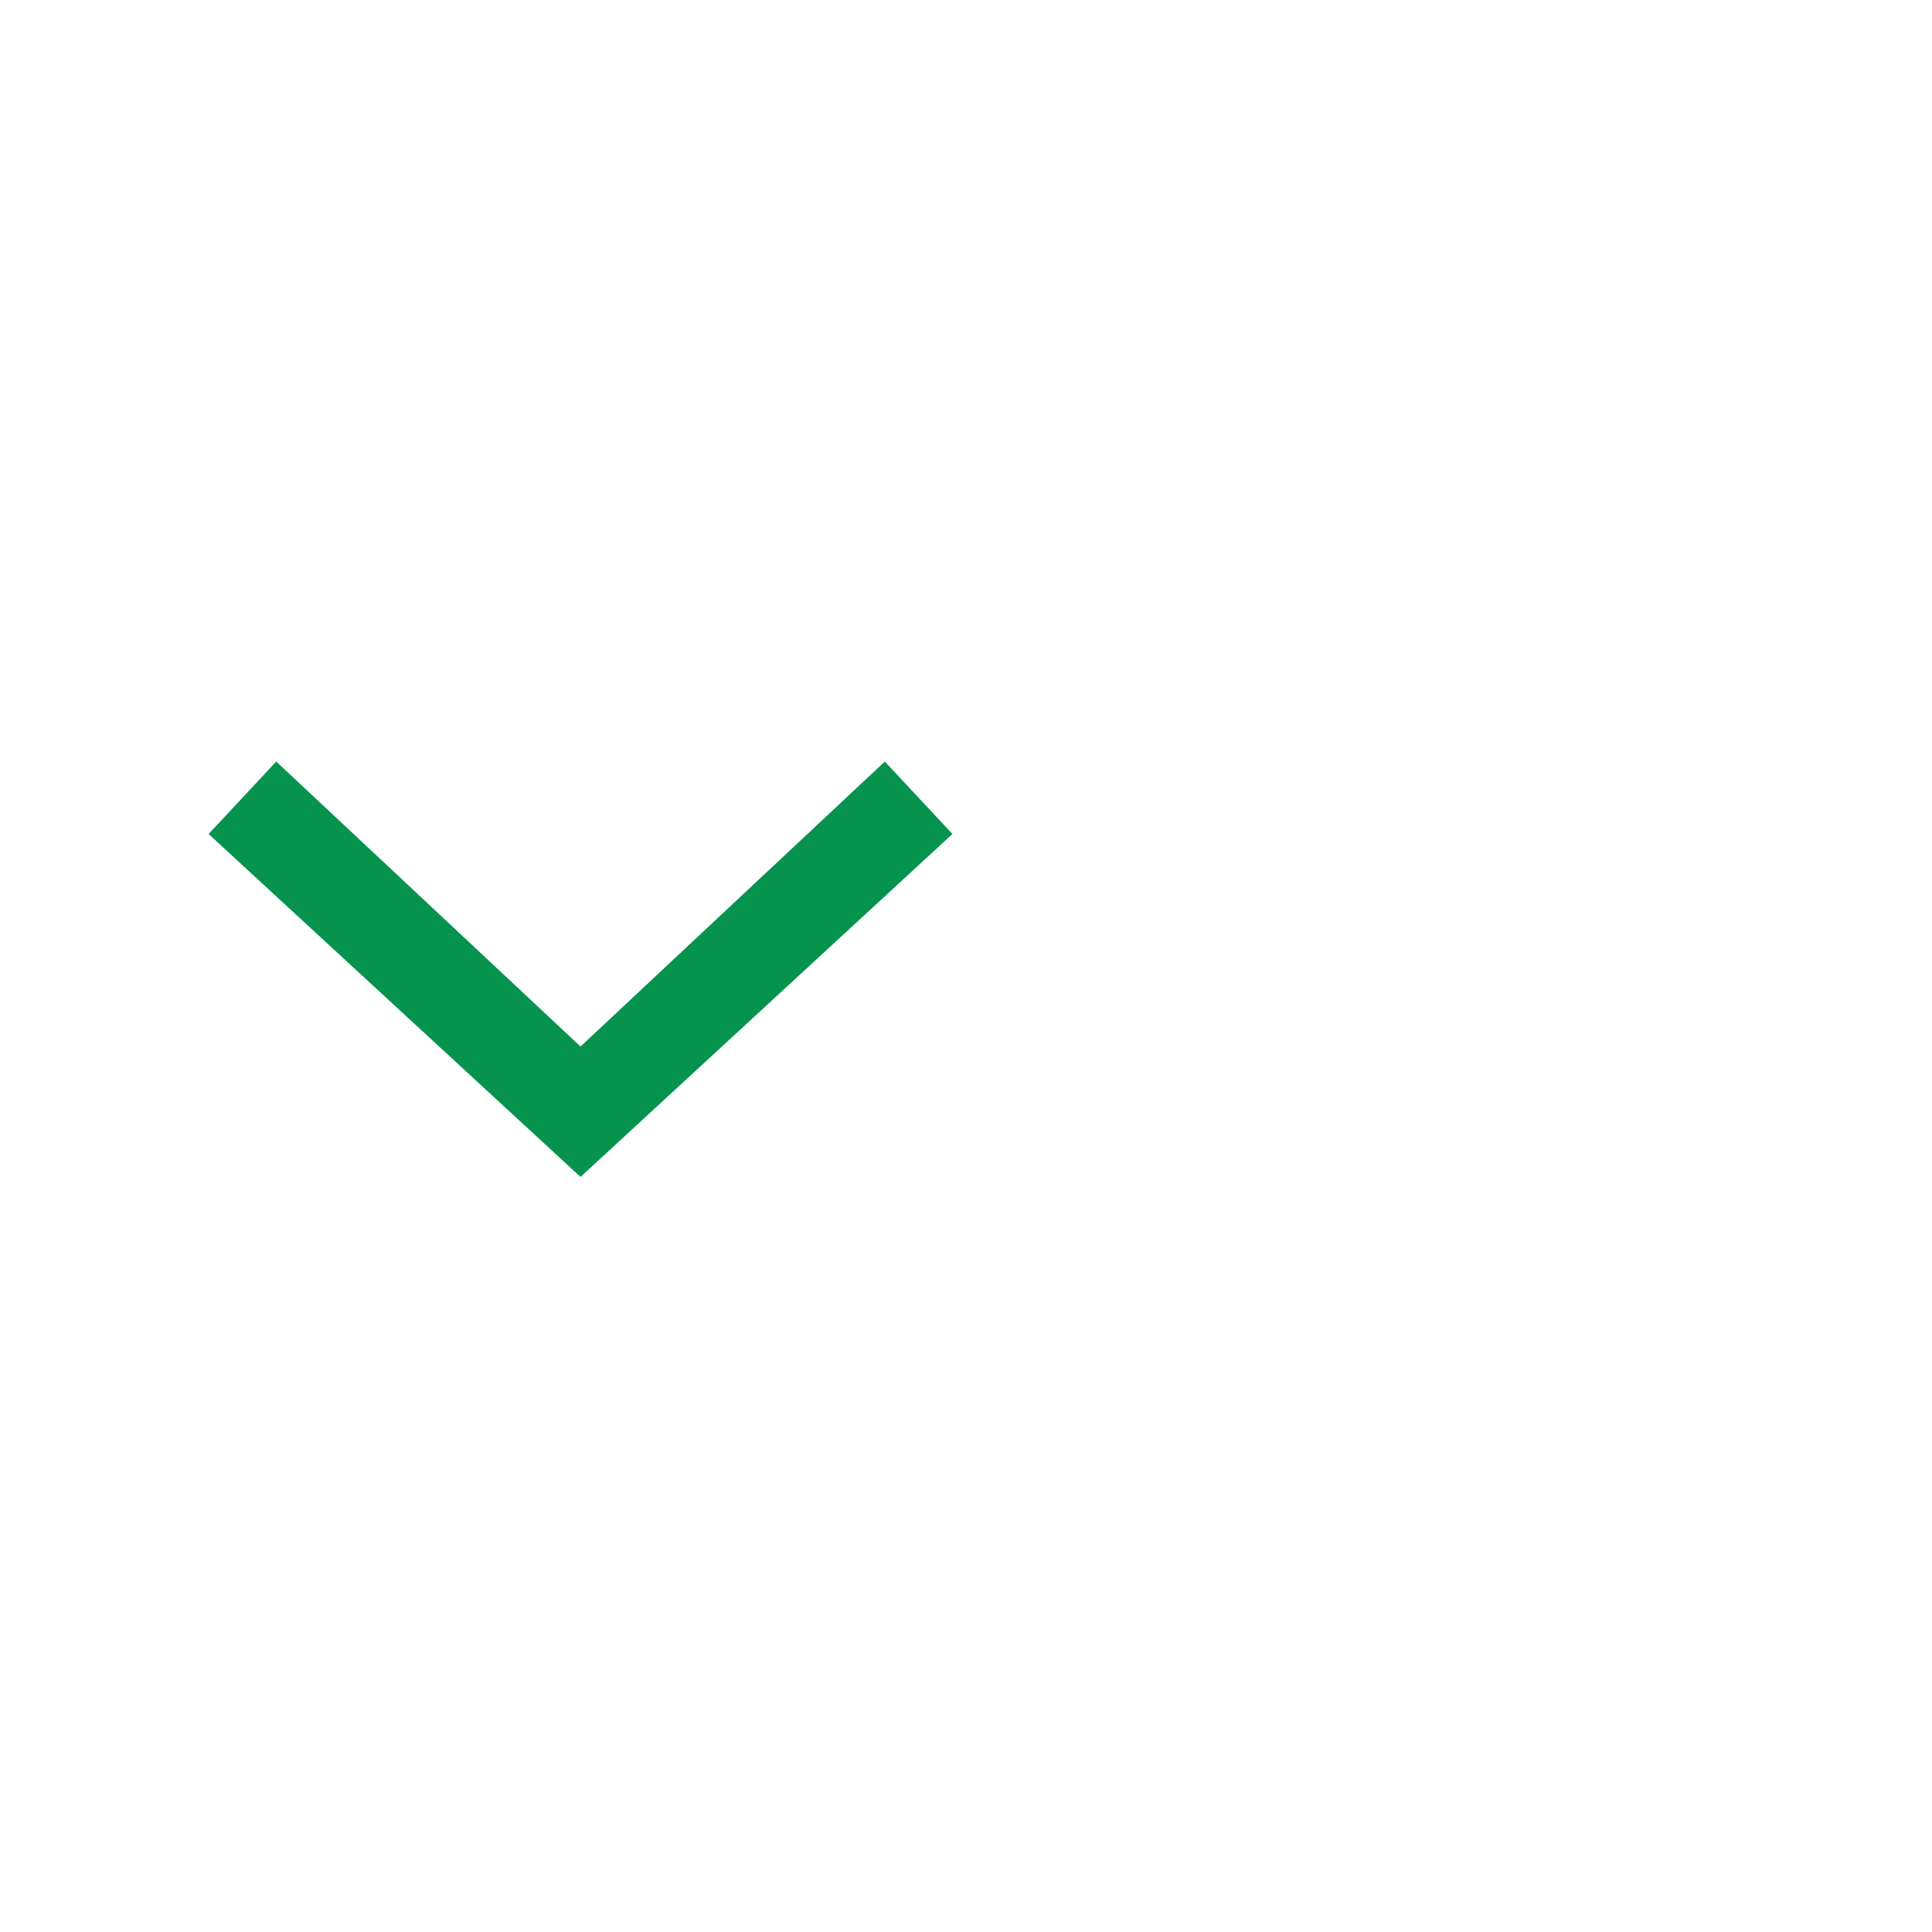
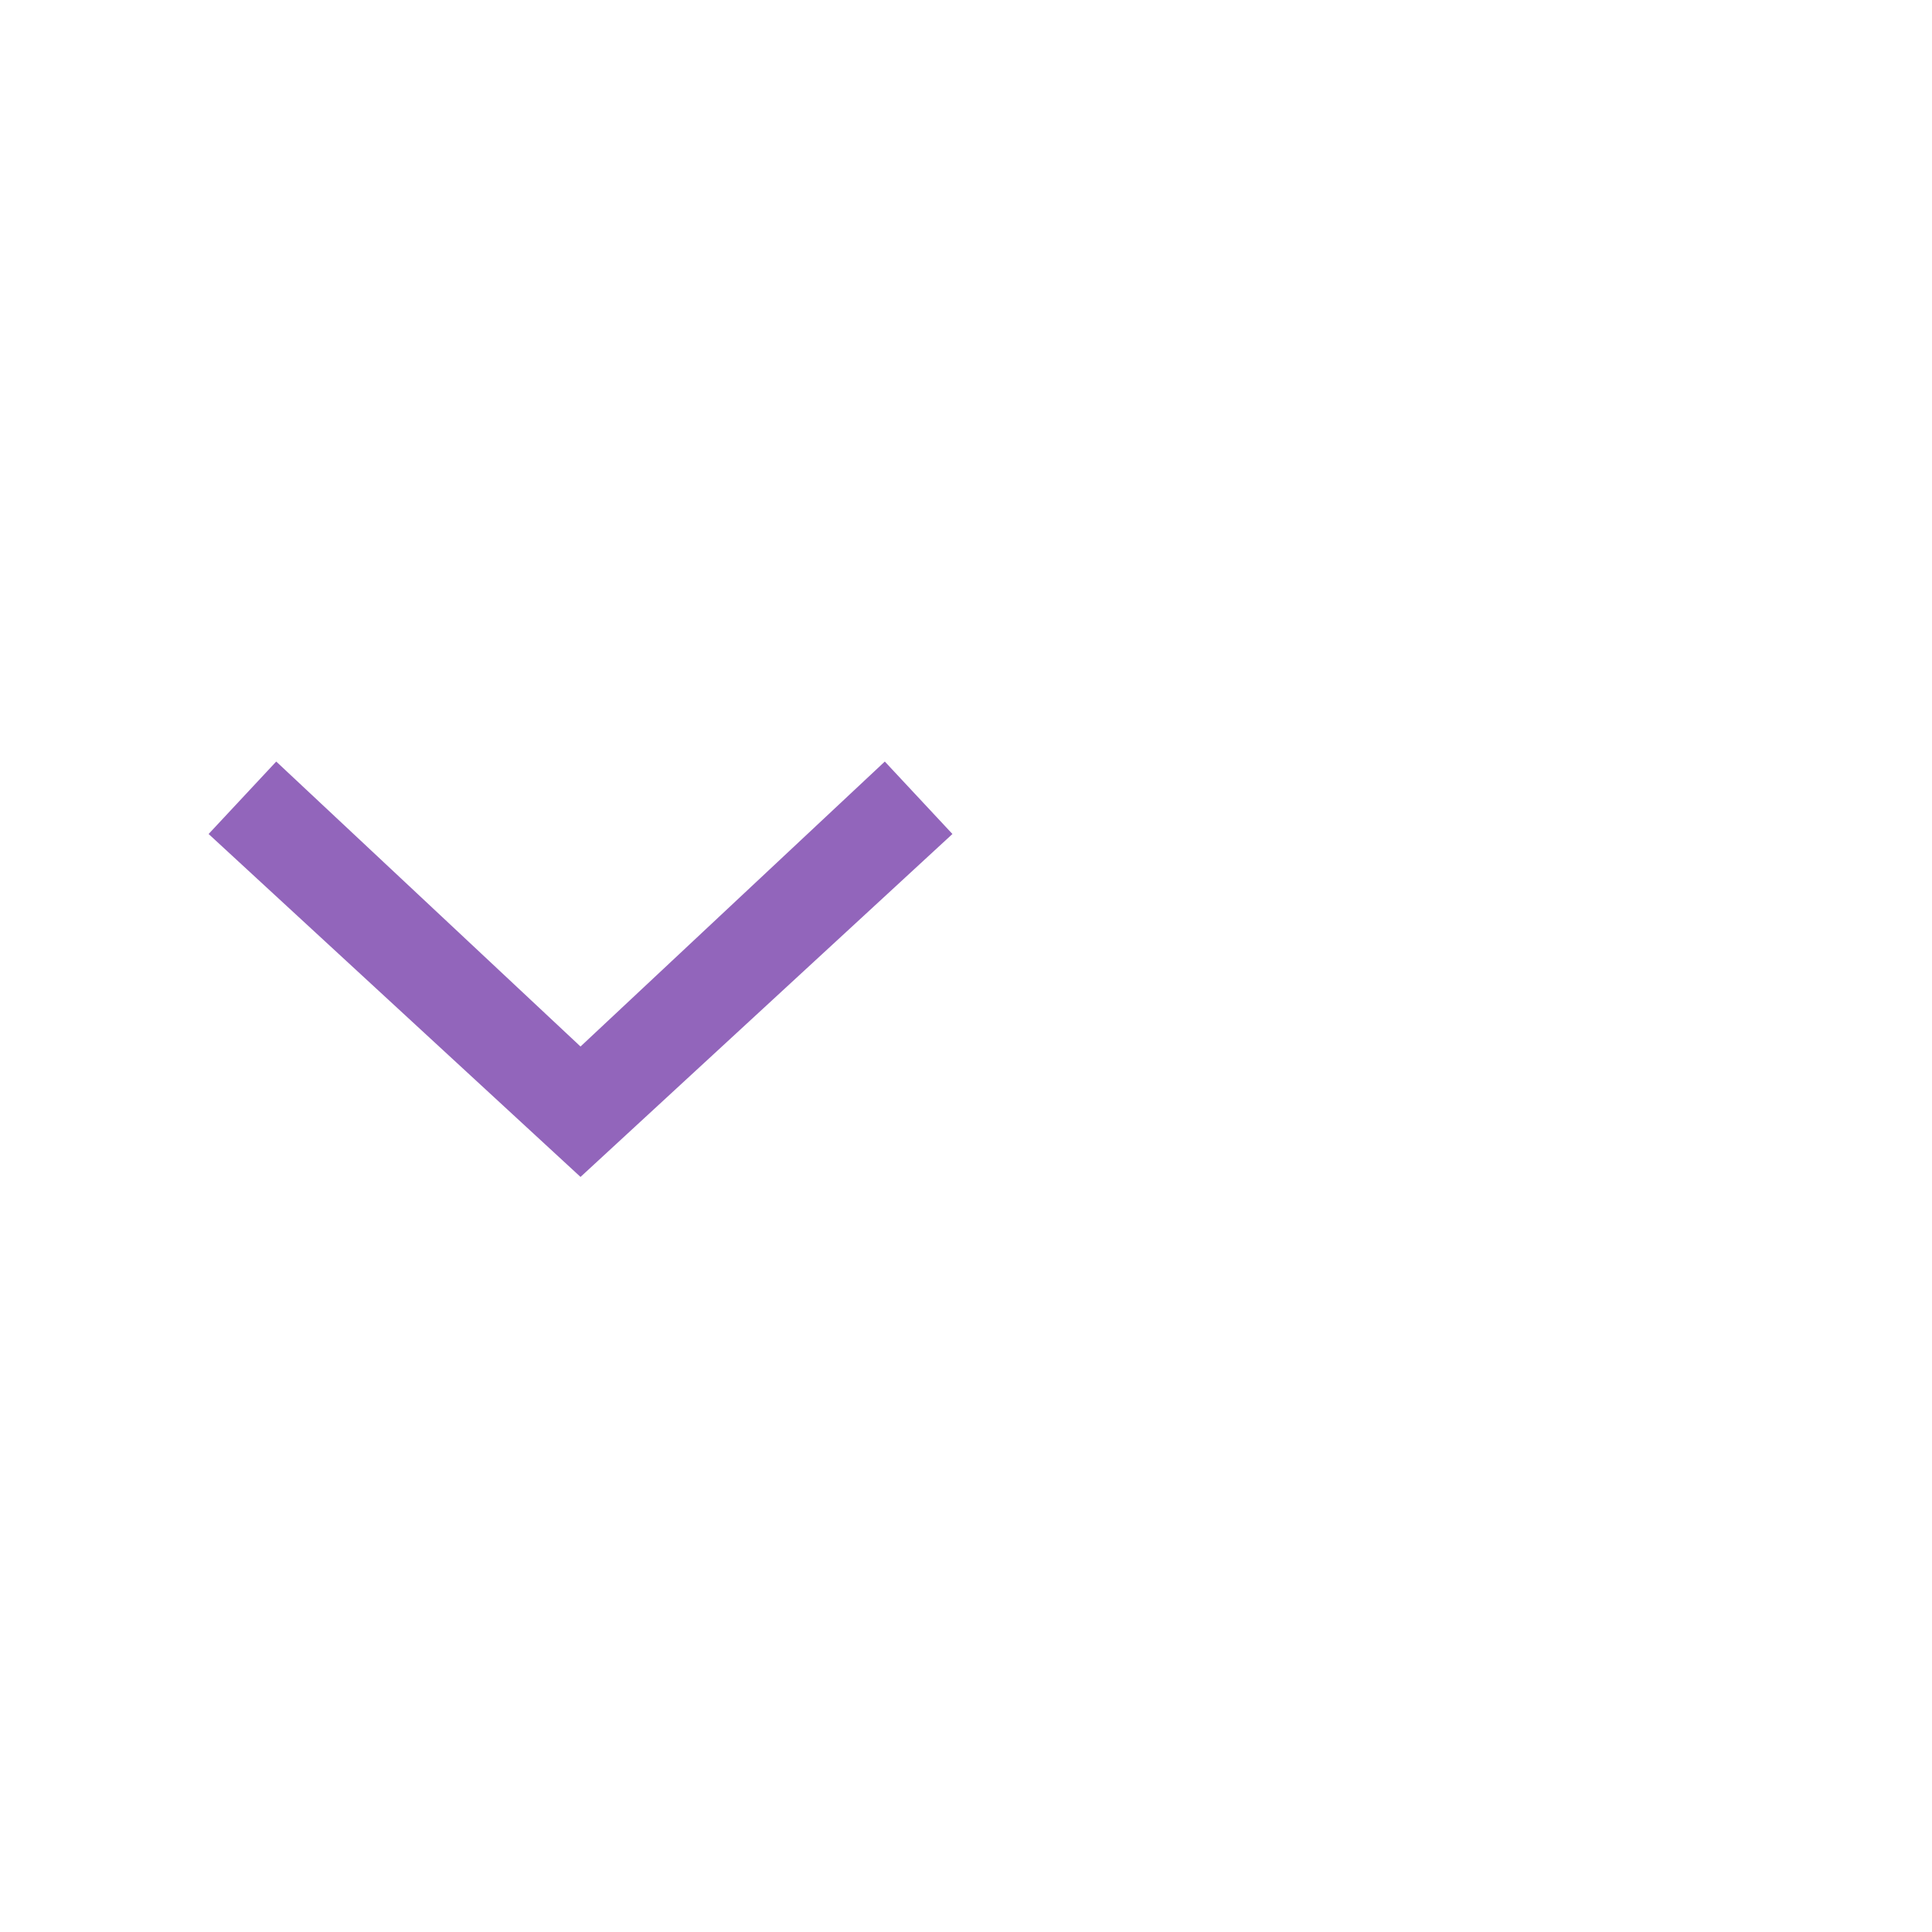
<svg xmlns="http://www.w3.org/2000/svg" version="1.1" id="svg11" x="0px" y="0px" viewBox="0 0 40 40" style="enable-background:new 0 0 40 40;" xml:space="preserve">
  <style type="text/css">
- 	.st0{fill-rule:evenodd;clip-rule:evenodd;fill:#05934E;}
+ 	.st0{fill-rule:evenodd;clip-rule:evenodd;fill:#9265BB;}
	.st1{fill:none;}
</style>
  <g id="ComboBox">
    <g id="ic-arrow-drop-down" transform="translate(0, 8)">
      <g id="Group_8822" transform="translate(4.319, 7.767)">
        <polygon id="Path_18879" class="st0" points="7.7,8.6 0,1.5 1.4,0 7.7,5.9 14,0 15.4,1.5    " />
      </g>
      <polygon id="Rectangle_4407" class="st1" points="0,0 24,0 24,24 0,24   " />
    </g>
  </g>
</svg>
